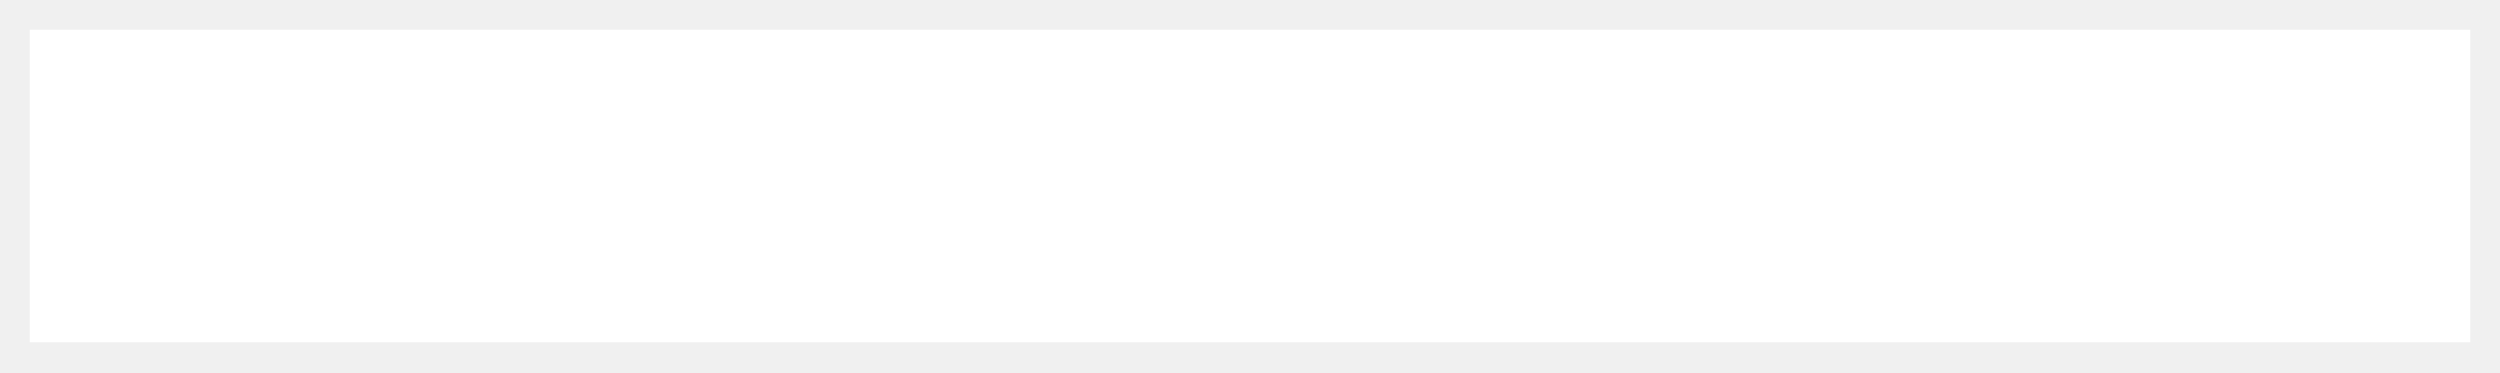
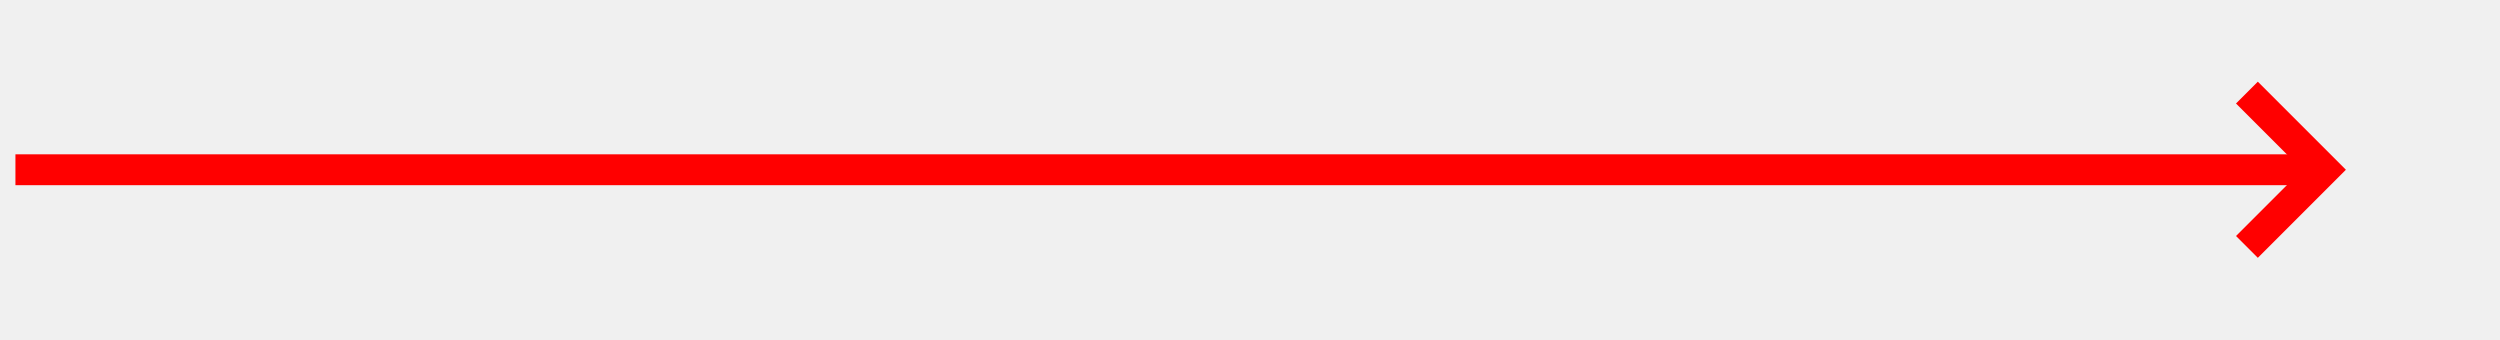
- <svg xmlns="http://www.w3.org/2000/svg" version="1.1" width="168px" height="25px">
-   <g transform="matrix(1 0 0 1 -1132 -1570 )">
-     <path d="M 1134 1572  L 1298 1572  L 1298 1593  L 1134 1593  L 1134 1572  Z " fill-rule="nonzero" fill="#ffffff" stroke="none" />
+ <svg xmlns="http://www.w3.org/2000/svg" version="1.1" width="162px" height="22px">
+   <g transform="matrix(1 0 0 1 -2350 -701 )">
+     <path d="M 2494.893 707.707  L 2499.186 712  L 2494.893 716.293  L 2496.307 717.707  L 2501.307 712.707  L 2502.014 712  L 2501.307 711.293  L 2496.307 706.293  L 2494.893 707.707  Z " fill-rule="nonzero" fill="#ff0000" stroke="none" />
+     <path d="M 2351 712  L 2500 712  " stroke-width="2" stroke="#ff0000" fill="none" />
  </g>
</svg>
